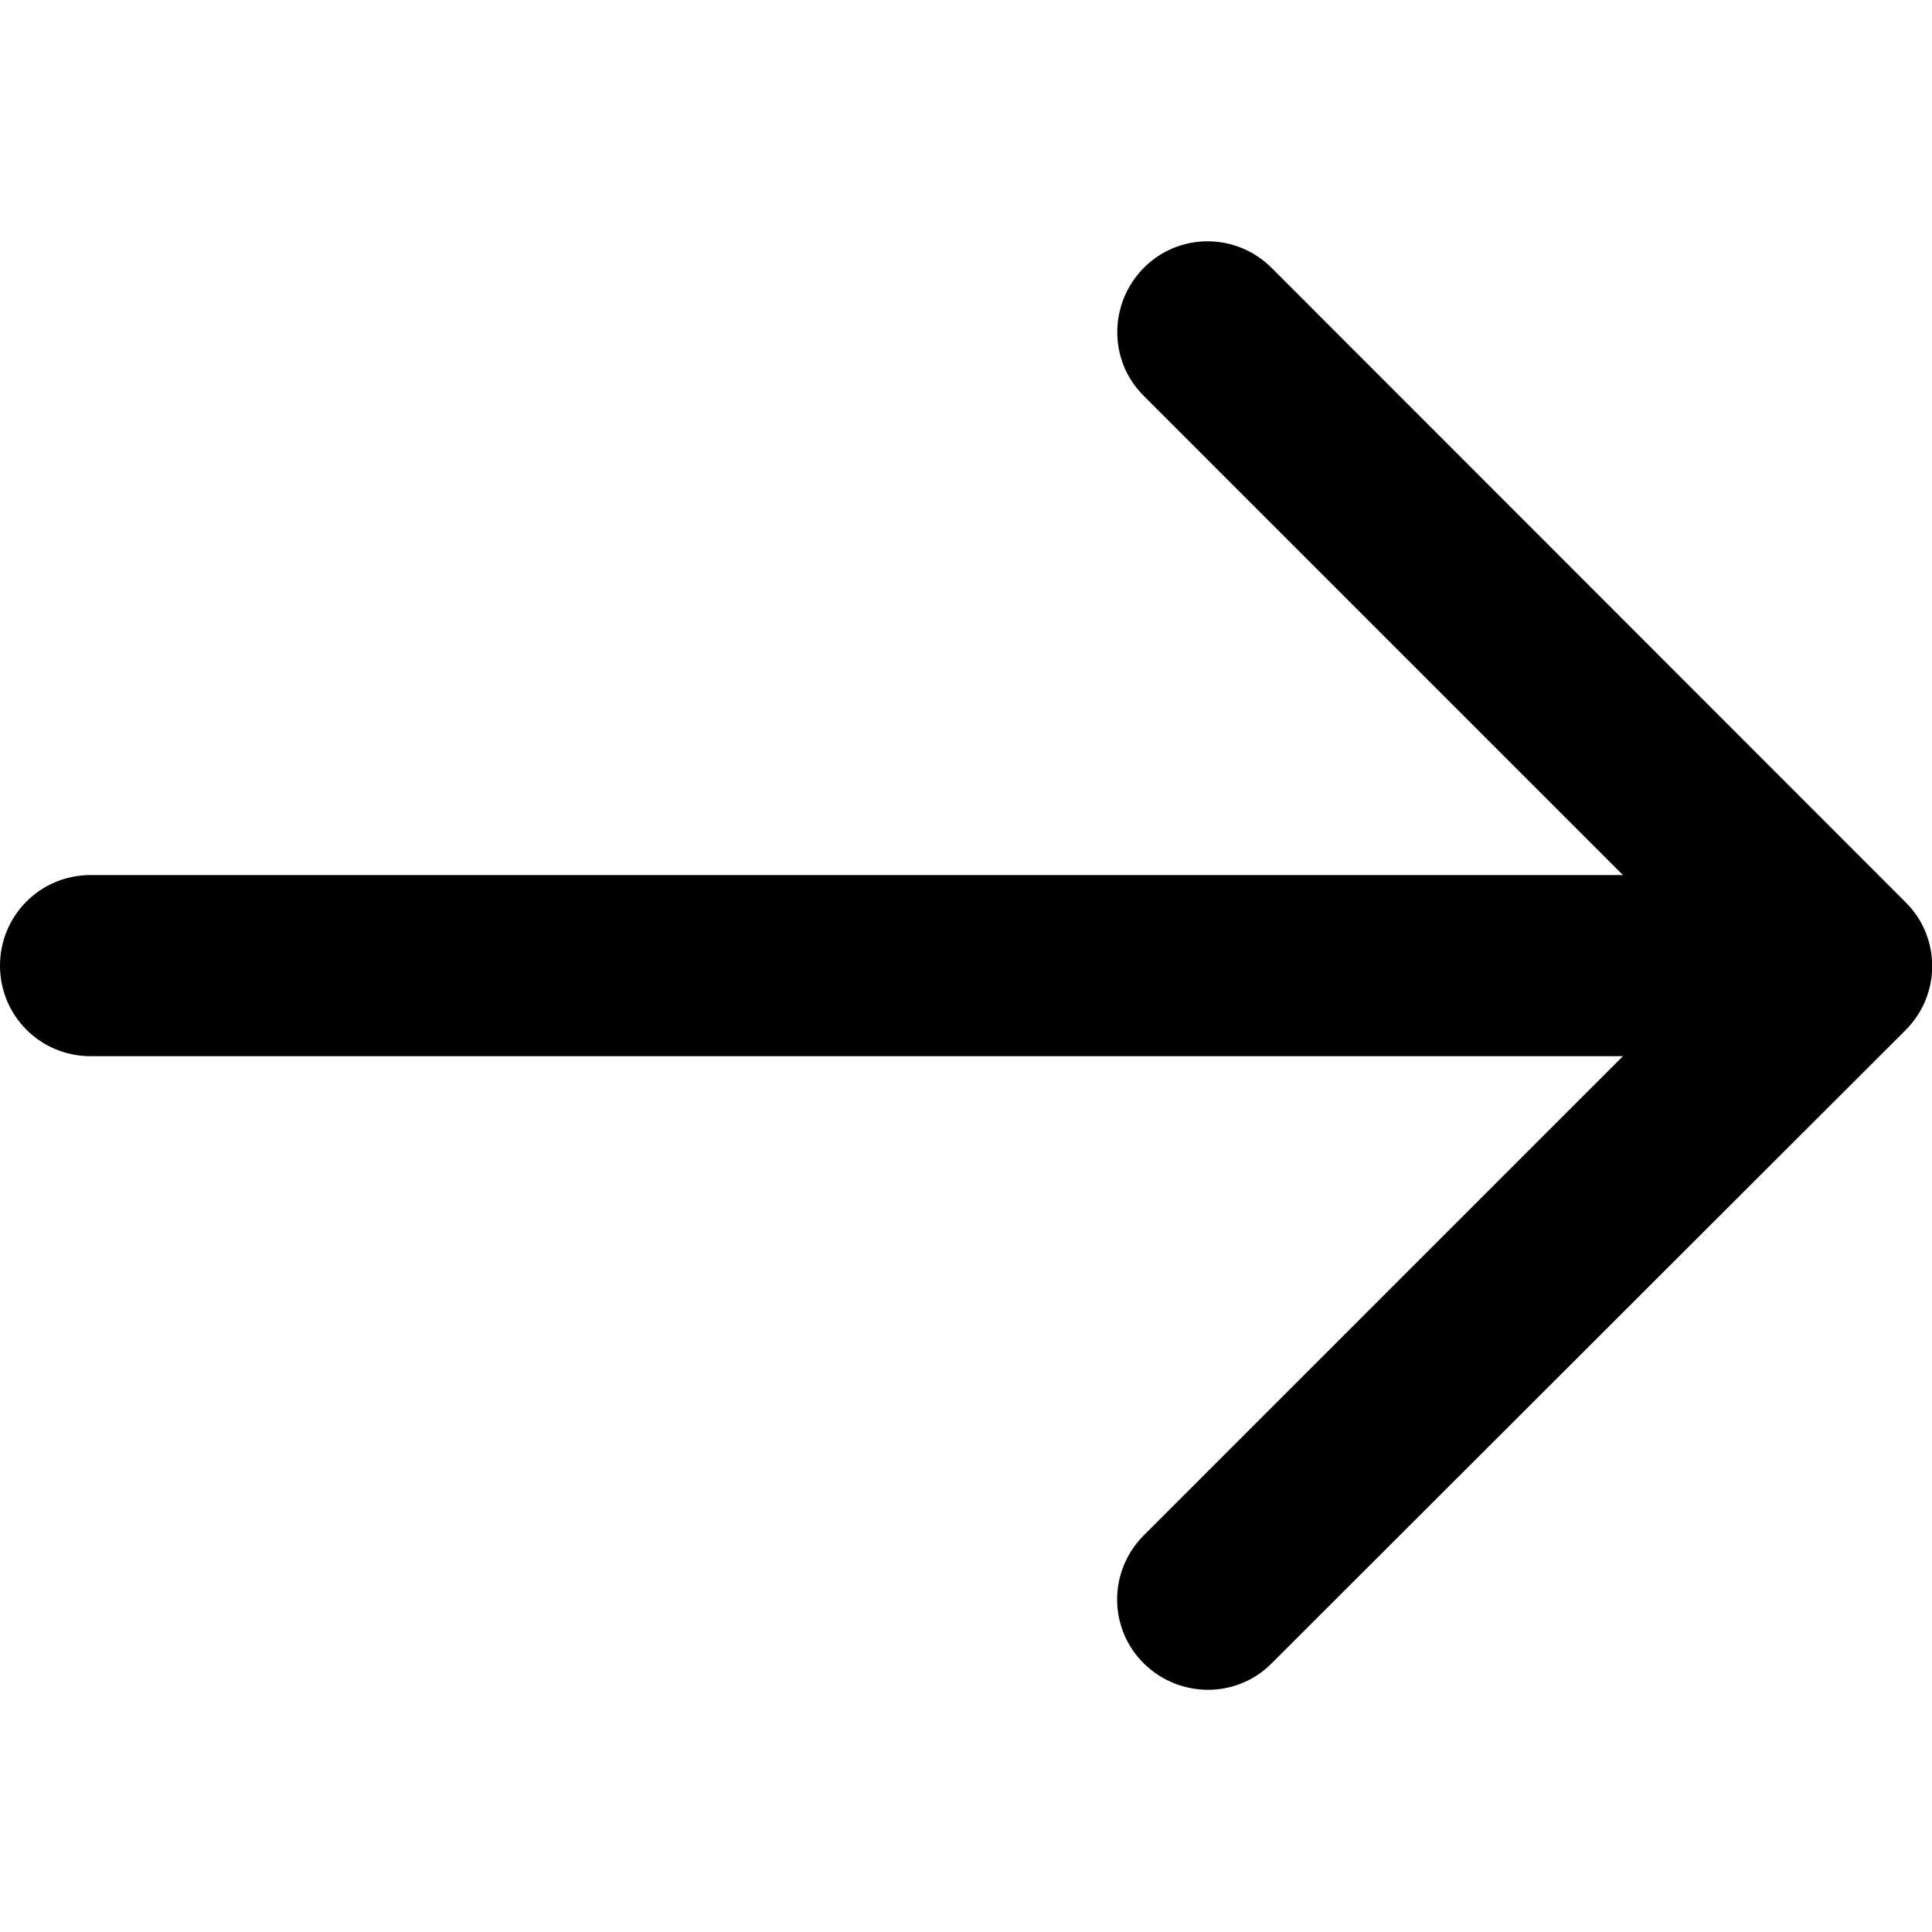
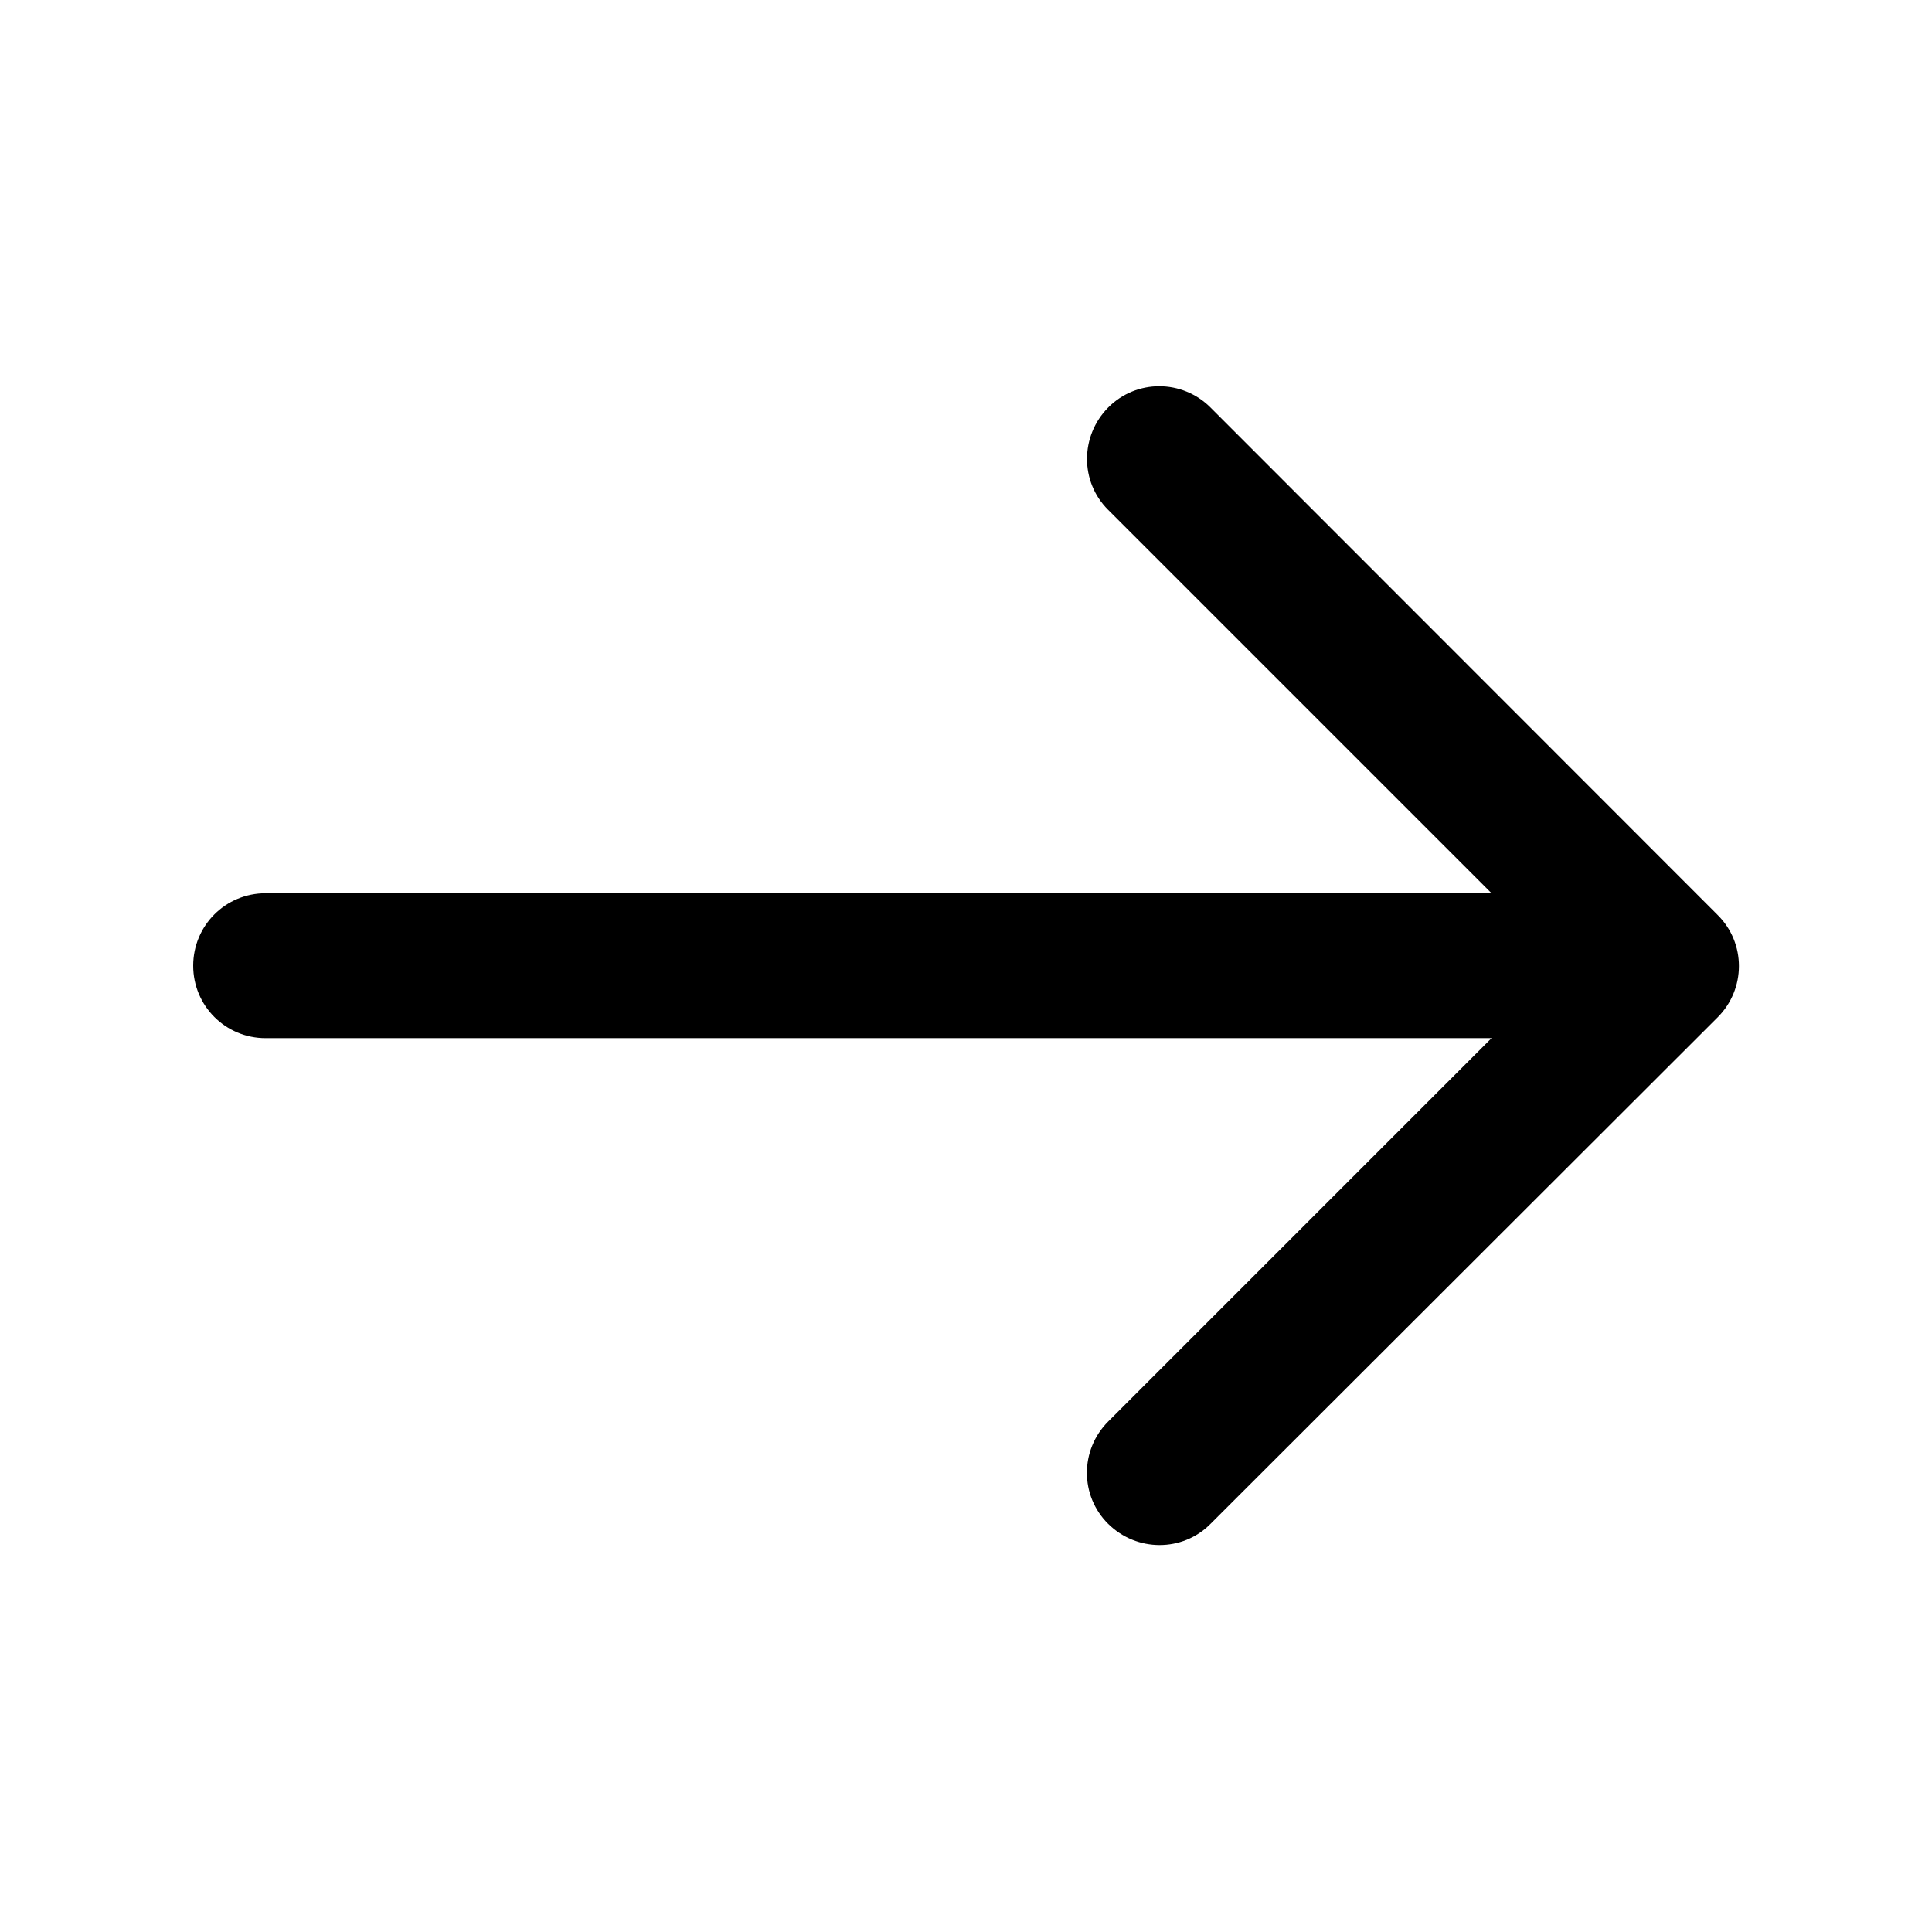
- <svg xmlns="http://www.w3.org/2000/svg" viewBox="0 0 512 512">
-   <path fill="currentColor" d="M505 273c9.4-9.4 9.4-24.6 0-33.9L337 71c-9.4-9.4-24.6-9.4-33.9 0s-9.4 24.6 0 33.9l127 127-406.1 0c-13.3 0-24 10.7-24 24s10.7 24 24 24l406.1 0-127 127c-9.4 9.4-9.4 24.6 0 33.9s24.6 9.4 33.9 0L505 273z" />
+ <svg xmlns="http://www.w3.org/2000/svg" viewBox="0 0 640 640">
+   <path fill="currentColor" d="M569 337C578.4 327.6 578.4 312.4 569 303.1L401 135C391.6 125.6 376.4 125.6 367.1 135C357.8 144.4 357.7 159.6 367.1 168.9L494.1 295.9L88 295.9C74.7 295.9 64 306.6 64 319.9C64 333.2 74.7 343.9 88 343.9L494.1 343.9L367.1 470.9C357.7 480.3 357.7 495.5 367.1 504.8C376.5 514.1 391.7 514.2 401 504.8L569 337z" />
</svg>
